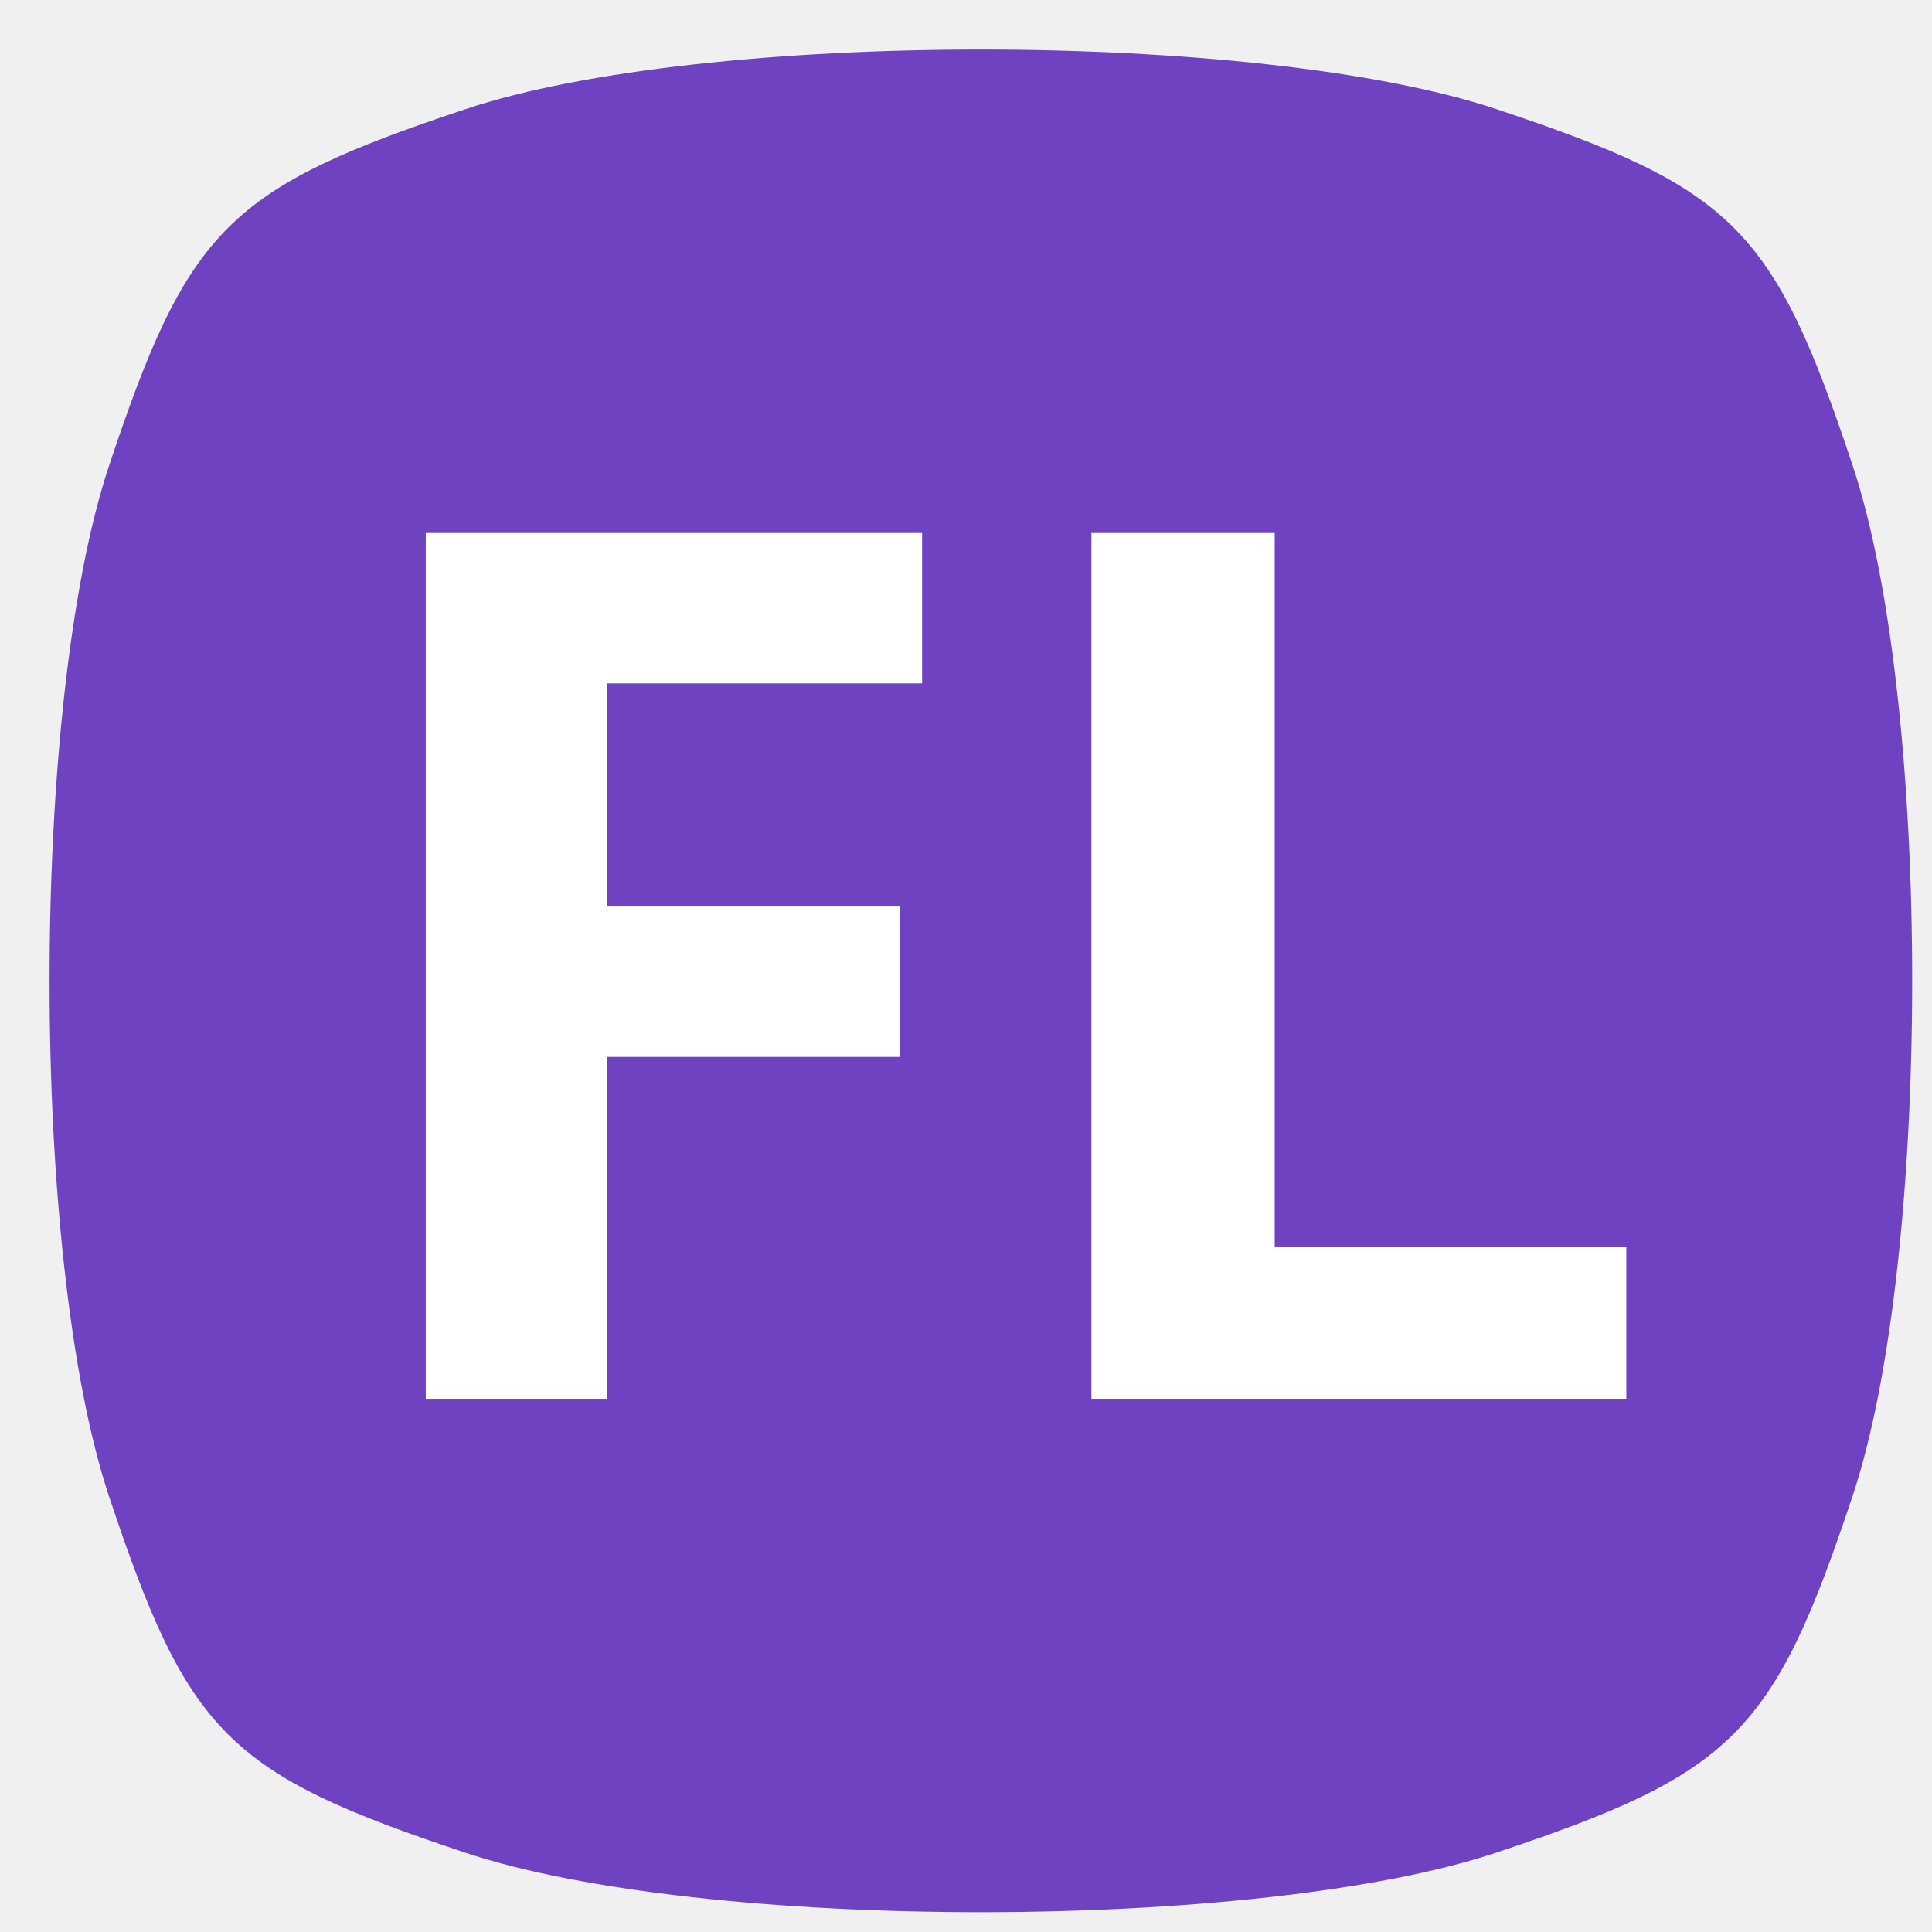
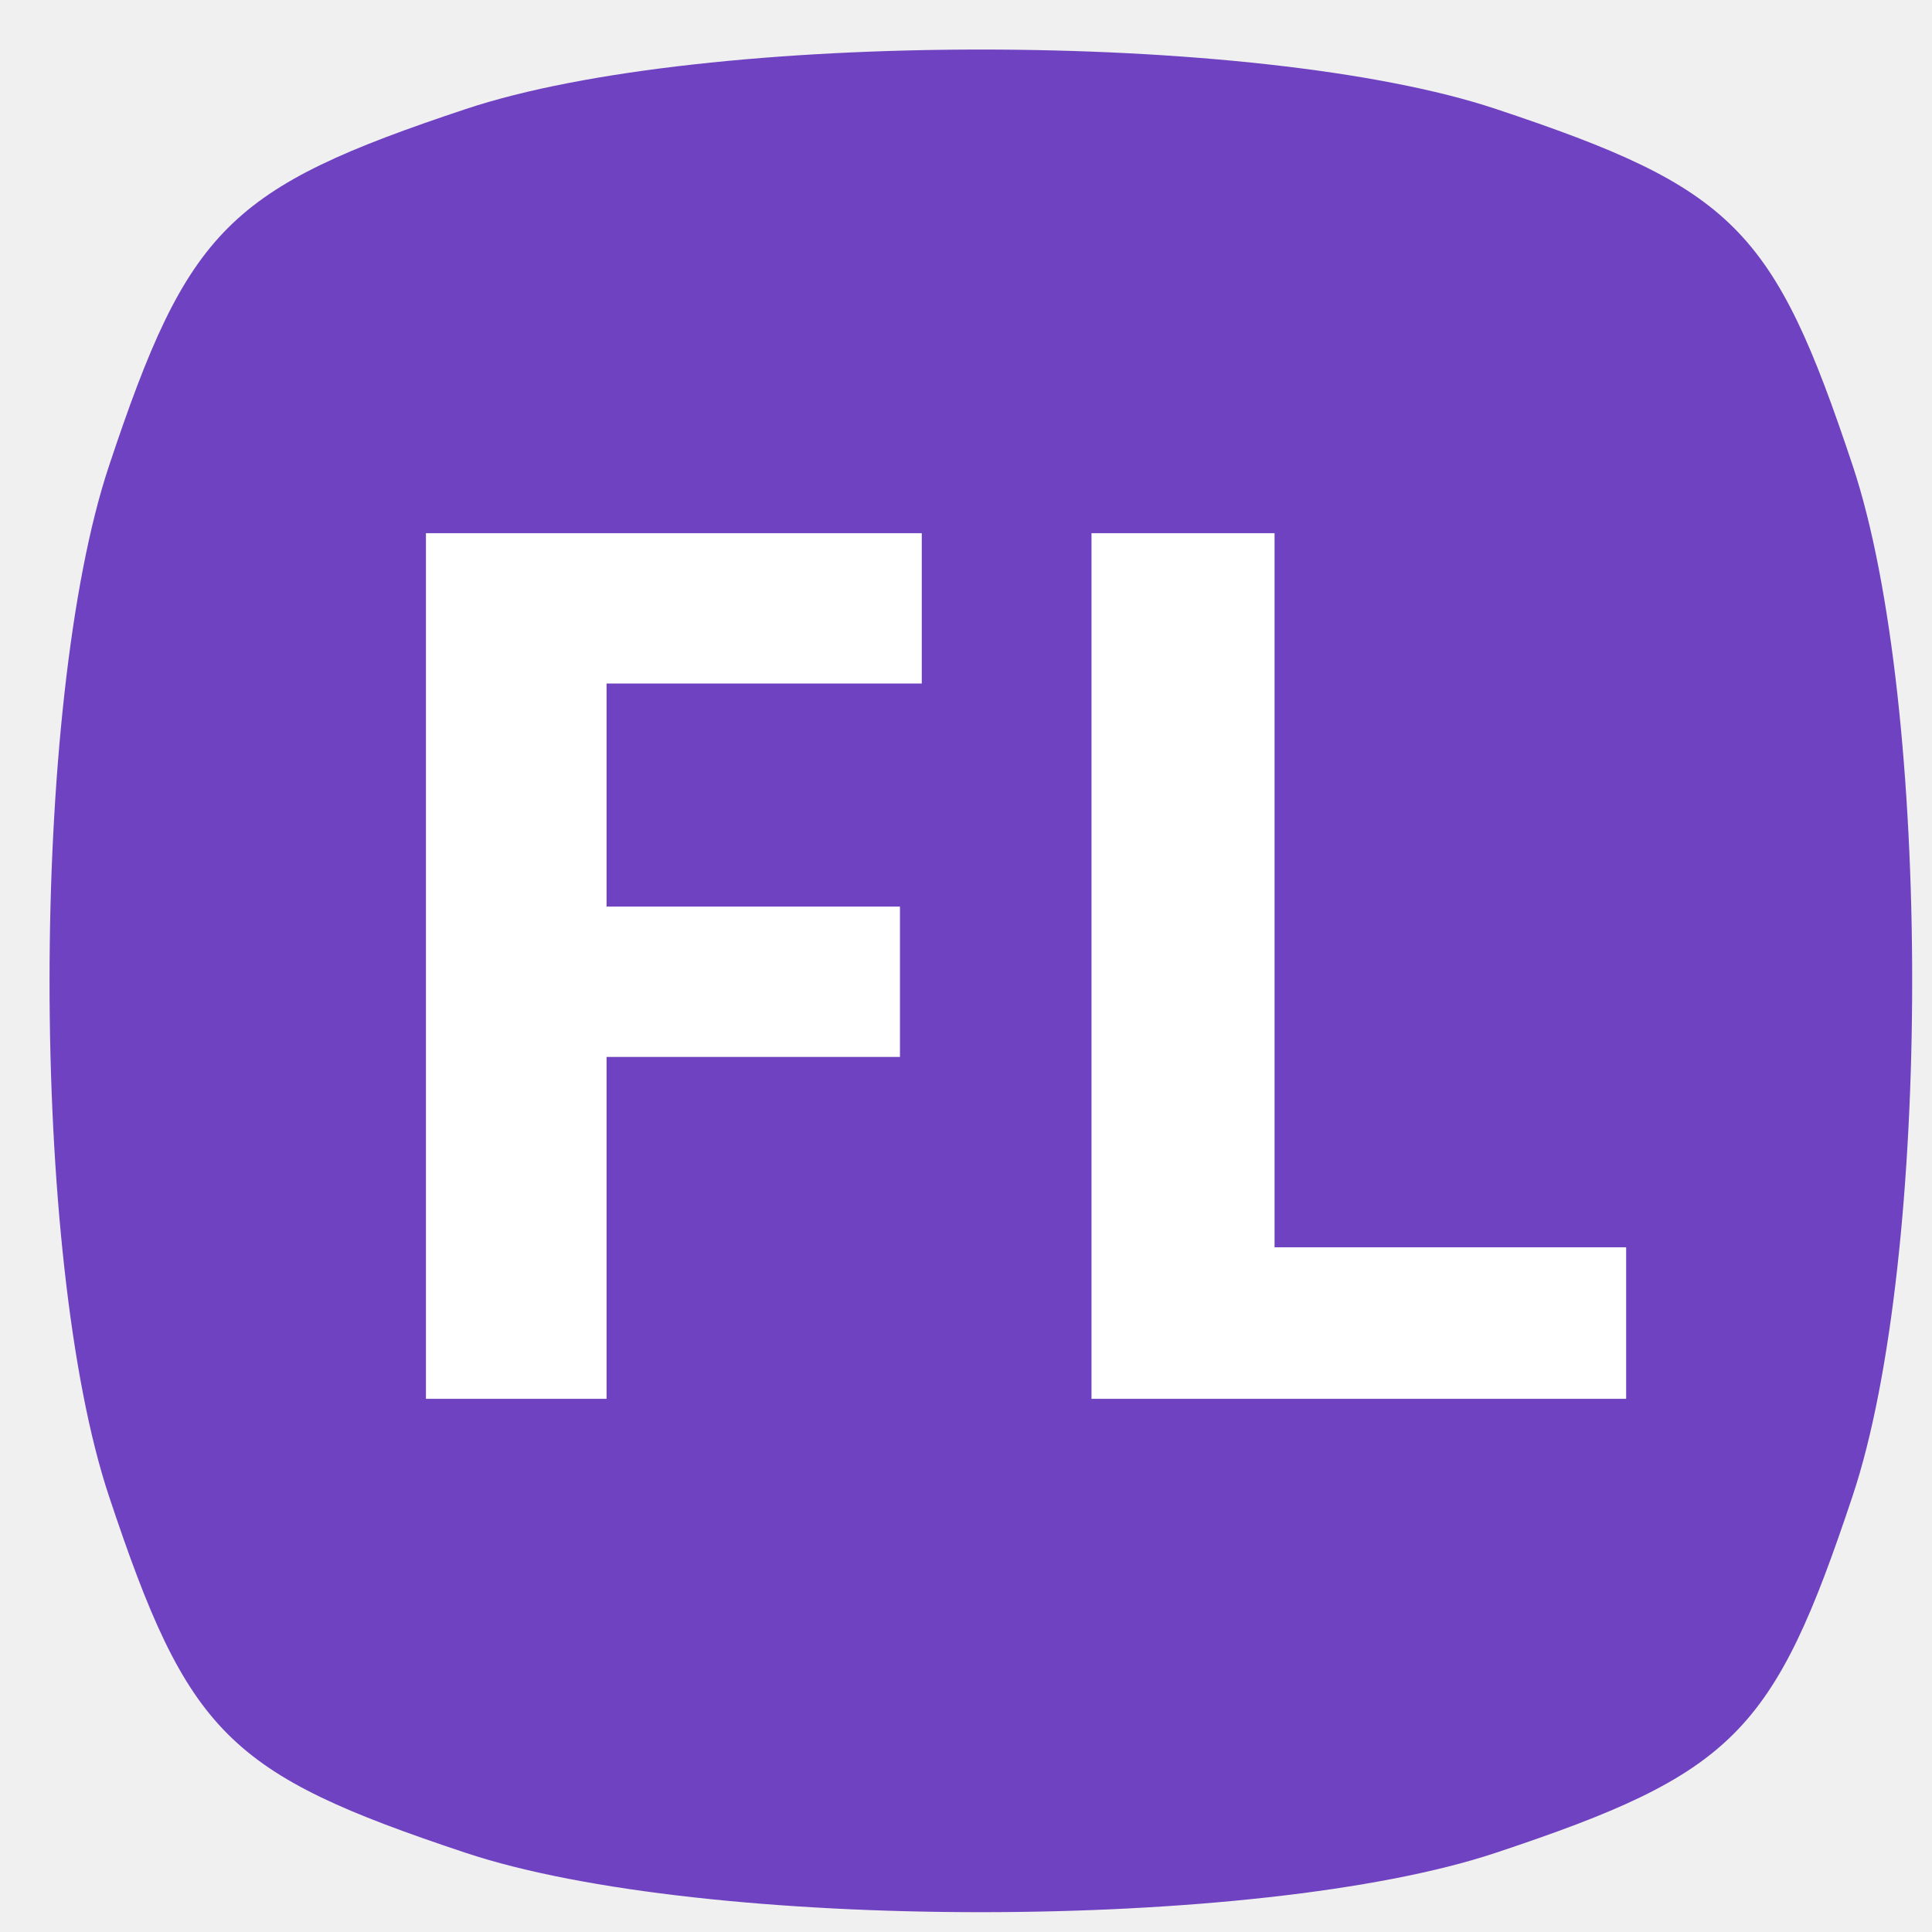
<svg xmlns="http://www.w3.org/2000/svg" width="65" height="65" viewBox="0 0 65 65" version="1.1" id="svg21">
  <defs id="defs11">
    <g id="g9">
      <g id="glyph-0-0" />
      <g id="glyph-0-1">
        <path d="M 5.359 -7.703 L 14 -7.703 C 14.375 -7.703 14.469 -7.906 14.469 -8.234 L 14.469 -8.547 C 14.469 -9.125 14.219 -9.125 13.906 -9.125 L 5.359 -9.125 L 5.359 -15.219 C 7.281 -15.219 9.219 -15.141 11.125 -15.141 L 12.422 -15.141 C 12.594 -15.109 12.766 -15.109 12.938 -15.109 C 13.203 -15.109 13.484 -15.141 13.75 -15.141 C 14.203 -15.141 14.625 -15.094 15.062 -15.094 L 15.266 -15.094 C 15.469 -15.094 15.641 -15.172 15.688 -15.391 L 15.688 -16.484 C 15.609 -16.734 15.391 -16.781 15.172 -16.781 L 3.719 -16.781 C 3.625 -16.781 3.469 -16.797 3.344 -16.797 C 2.969 -16.797 2.828 -16.609 2.828 -16.25 L 2.828 -0.469 C 2.828 -0.047 3.125 -0.031 3.391 -0.031 L 4.875 -0.031 C 5.156 -0.031 5.359 -0.125 5.359 -0.469 Z M 5.359 -7.703 " id="path3" />
      </g>
      <g id="glyph-0-2">
        <path d="M 5.328 -1.594 L 5.328 -15.781 C 5.328 -15.906 5.359 -16.062 5.359 -16.203 C 5.359 -16.578 5.234 -16.797 4.859 -16.797 L 3.25 -16.797 C 3 -16.797 2.797 -16.703 2.797 -16.312 L 2.797 -0.5 C 2.797 -0.078 3.094 -0.031 3.375 -0.031 L 14.344 -0.031 C 14.578 -0.031 14.875 -0.078 14.875 -0.422 L 14.875 -1.266 C 14.875 -1.484 14.812 -1.734 14.469 -1.734 L 13.75 -1.734 C 13.031 -1.734 12.297 -1.734 11.578 -1.688 L 10.531 -1.688 C 8.797 -1.688 7.062 -1.594 5.328 -1.594 Z M 5.328 -1.594 " id="path6" />
      </g>
    </g>
  </defs>
  <path fill-rule="evenodd" fill="#6f42c1" fill-opacity="1" d="m 3.668,50.343 c 2.664,8 3.986,9.325 11.986,11.989 8,2.668 26.68,2.668 34.68,0 8,-2.664 9.334,-4.012 11.998,-12.012 2.668,-8 2.668,-26.654 0,-34.654 C 59.668,7.666 58.334,6.332 50.334,3.668 42.334,1 23.672,1 15.672,3.668 7.672,6.332 6.332,7.672 3.668,15.672 1,23.672 1,42.343 3.668,50.343 Z" id="path13" />
  <a id="a303" transform="matrix(0.8752338,0,0,0.8752338,6.054902,3.822483)">
-     <text xml:space="preserve" style="font-style:normal;font-weight:normal;font-size:46.604px;line-height:1.25;font-family:sans-serif;letter-spacing:0px;word-spacing:0px;fill:#000000;fill-opacity:1;stroke:none;stroke-width:1.165" x="5.26" y="49.403" id="text237">
-       <tspan id="tspan235" x="5.26" y="49.403" style="font-style:normal;font-variant:normal;font-weight:bold;font-stretch:normal;font-family:'Noto Sans';-inkscape-font-specification:'Noto Sans Bold';fill:#ffffff;stroke-width:1.165">FL</tspan>
-     </text>
+     <path style="font-weight:bold;font-size:46.604px;line-height:1.25;font-family:'Noto Sans';-inkscape-font-specification:'Noto Sans Bold';letter-spacing:0px;word-spacing:0px;fill:#ffffff;stroke-width:1.165" d="M 16.398,49.403 H 9.455 V 16.128 H 28.515 V 21.907 H 16.398 v 8.575 h 11.278 v 5.779 H 16.398 Z m 18.641,0 v -33.275 h 7.037 v 27.45 h 13.515 v 5.825 z" id="text237" aria-label="FL" />
  </a>
</svg>
